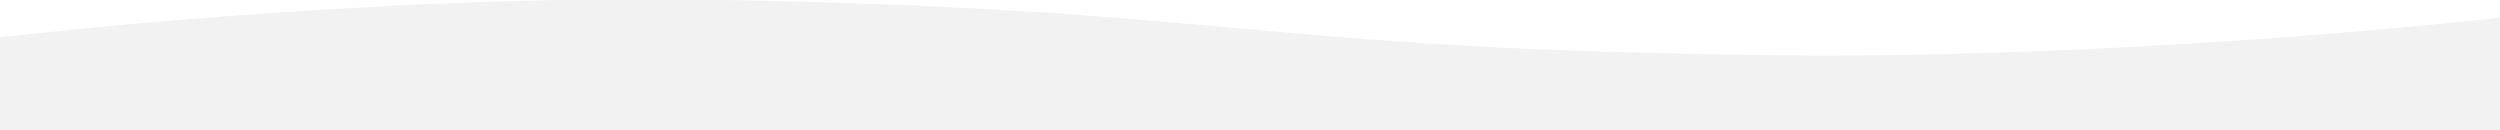
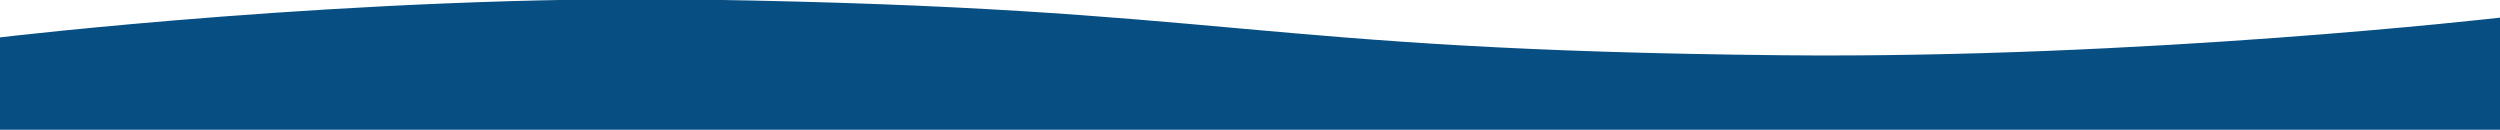
<svg xmlns="http://www.w3.org/2000/svg" width="501px" height="26px" viewBox="0 0 501 26" version="1.1">
  <defs />
  <g id="Page-1" stroke="none" stroke-width="1" fill="none" fill-rule="evenodd">
-     <g id="Artboard" fill="#F2F2F2">
+     <g id="Artboard" fill="#074E83">
      <path d="M-0.047,7.496 C-0.047,7.496 72.251,-1.128 140.554,-0.075 C247.746,1.578 249.296,9.994 357.221,11.073 C429.547,11.796 501.055,3.531 501.055,3.531 L501.055,26 L-0.047,26 L-0.047,7.496 Z" id="Path" />
    </g>
  </g>
</svg>
